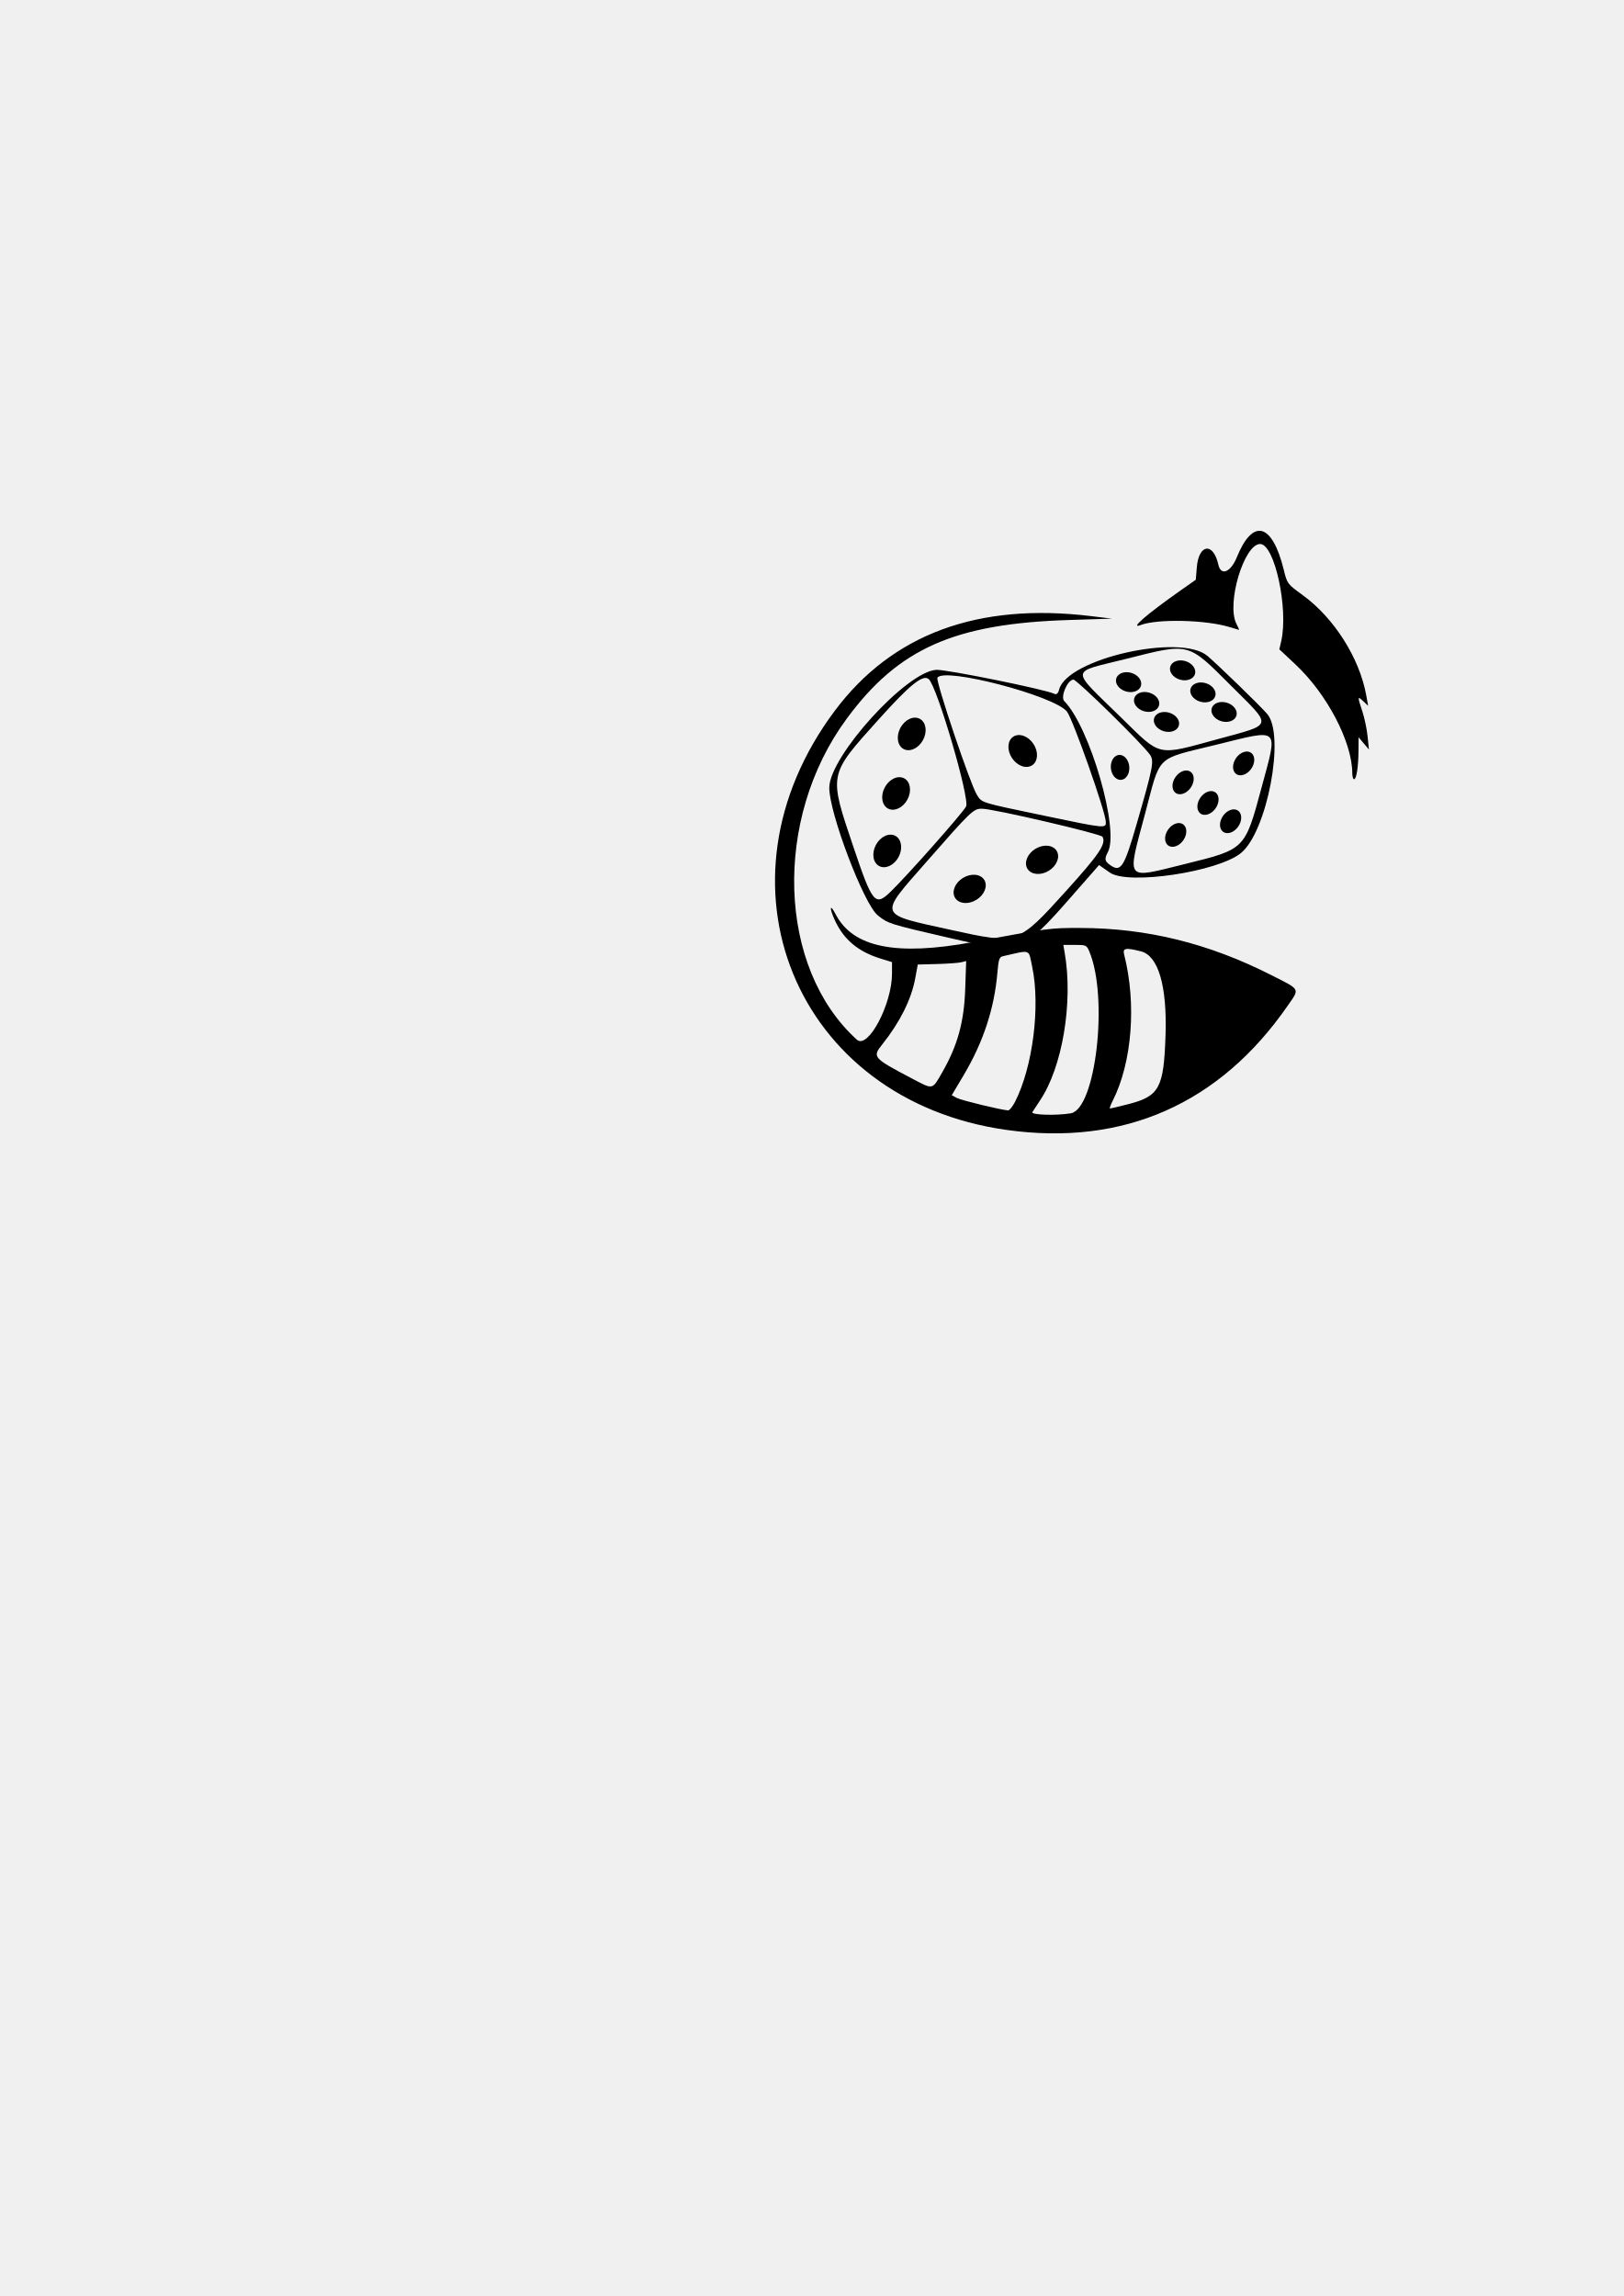
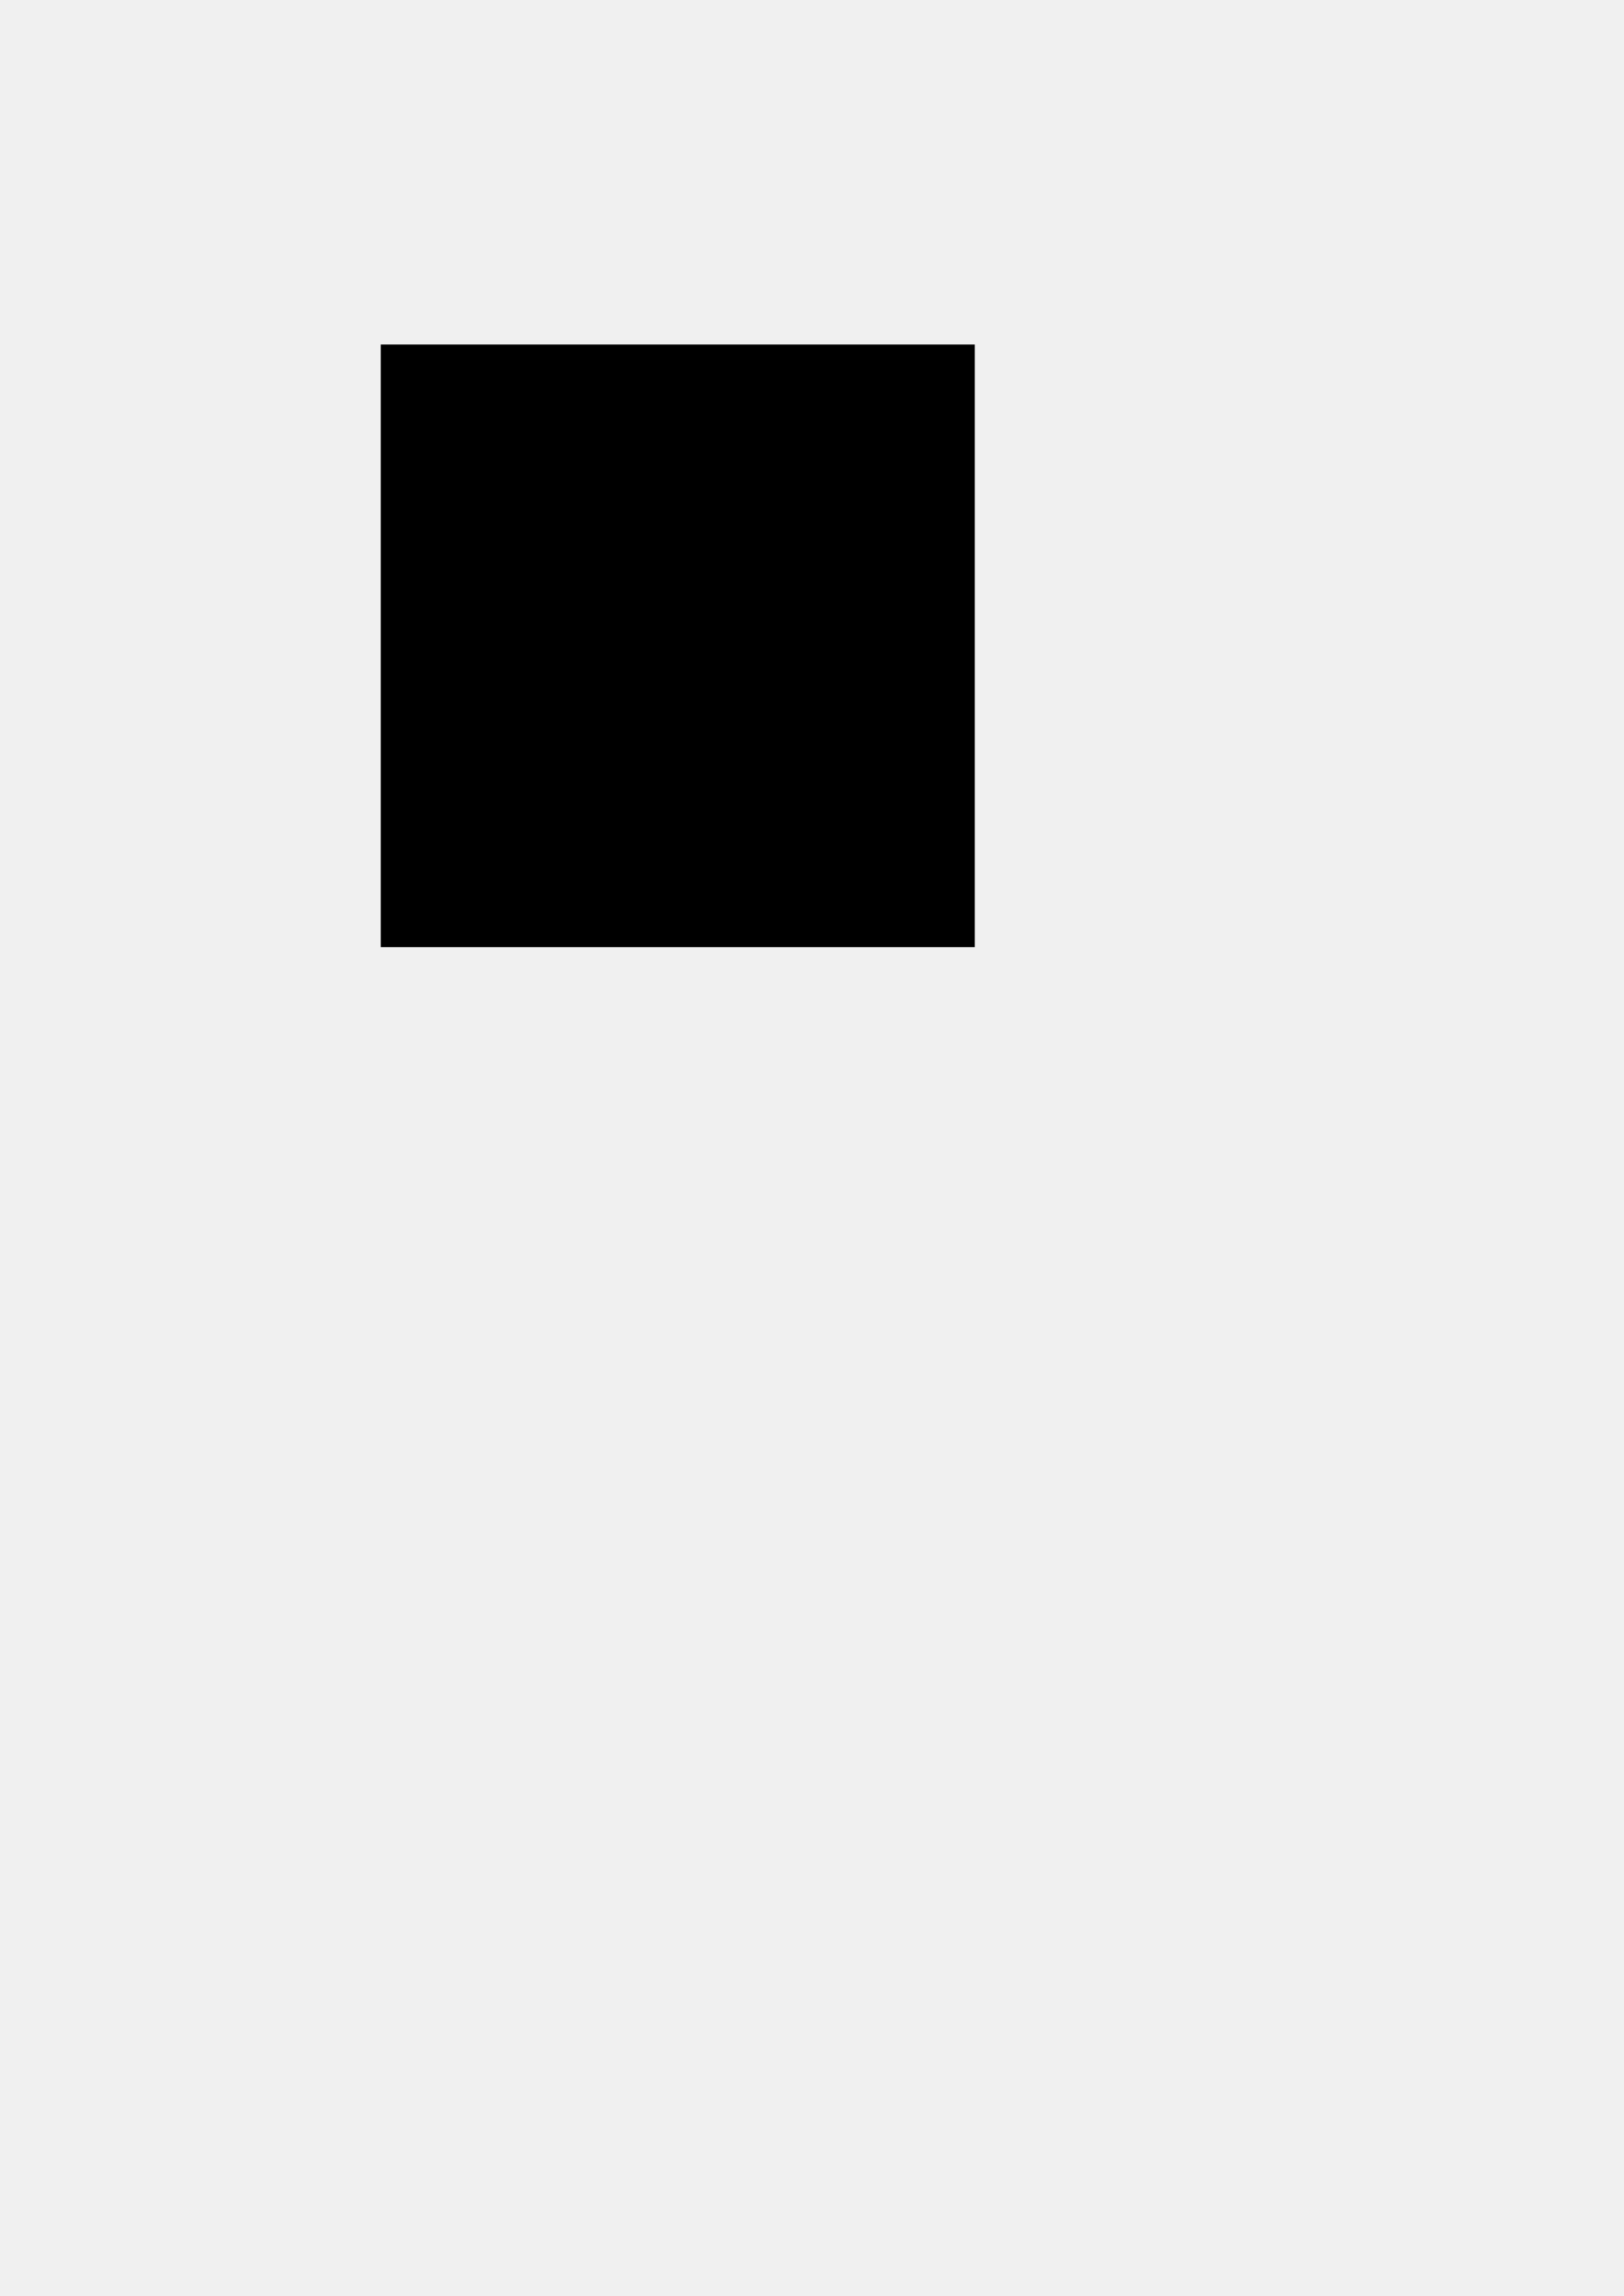
<svg xmlns="http://www.w3.org/2000/svg" width="210mm" height="297mm" viewBox="0 0 210 297" version="1.1" id="svg5" xml:space="preserve">
  <defs id="defs2">
    <clipPath clipPathUnits="userSpaceOnUse" id="clipPath428">
      <rect style="fill:#ffffff;stroke-width:0.356" id="rect430" width="81.164" height="72.281" x="11.108" y="93.044" />
    </clipPath>
+     <filter style="color-interpolation-filters:sRGB;" id="filter1551" x="0" y="0" width="1" height="1">
+       <feColorMatrix type="luminanceToAlpha" result="colormatrix1" id="feColorMatrix1531" />
+       <feFlood flood-opacity="1" flood-color="rgb(81,81,245)" result="flood1" id="feFlood1533" />
+       <feComposite in2="colormatrix1" operator="out" result="composite1" id="feComposite1535" />
+       <feFlood flood-opacity="1" flood-color="rgb(255,255,0)" result="flood2" id="feFlood1537" />
+       <feComposite in2="colormatrix1" result="composite2" operator="in" id="feComposite1539" />
+       <feComposite in="composite2" in2="composite1" k2="1" k3="1" operator="arithmetic" result="composite3" id="feComposite1541" />
+       <feColorMatrix in="composite3" type="matrix" values="2 -1 0 0 0 0 2 -1 0 0 -1 0 2 0 0 0 0 0 1 0 " result="colormatrix2" id="feColorMatrix1543" />
+       <feComposite in="colormatrix2" in2="composite3" operator="arithmetic" k2="0" result="composite4" id="feComposite1545" />
+       <feBlend in="composite4" in2="composite3" mode="normal" result="blend" id="feBlend1547" />
+       <feComposite in2="SourceGraphic" operator="in" id="feComposite1549" result="fbSourceGraphic" />
+       <feColorMatrix result="fbSourceGraphicAlpha" in="fbSourceGraphic" values="0 0 0 -1 0 0 0 0 -1 0 0 0 0 -1 0 0 0 0 1 0" id="feColorMatrix1553" />
+       <feColorMatrix id="feColorMatrix1555" type="luminanceToAlpha" result="colormatrix1" in="fbSourceGraphic" />
+       <feFlood id="feFlood1557" flood-opacity="1" flood-color="rgb(81,81,245)" result="flood1" />
+       <feComposite in2="colormatrix1" id="feComposite1559" operator="out" result="composite1" />
+       <feFlood id="feFlood1561" flood-opacity="1" flood-color="rgb(255,255,0)" result="flood2" />
+       <feComposite in2="colormatrix1" id="feComposite1563" result="composite2" operator="in" />
+       <feComposite in2="composite1" id="feComposite1565" in="composite2" k2="1" k3="1" operator="arithmetic" result="composite3" />
+       <feColorMatrix id="feColorMatrix1567" in="composite3" type="matrix" values="2 -1 0 0 0 0 2 -1 0 0 -1 0 2 0 0 0 0 0 1 0 " result="colormatrix2" />
+       <feComposite in2="composite3" id="feComposite1569" in="colormatrix2" operator="arithmetic" k2="0" result="composite4" />
+       <feBlend in2="composite3" id="feBlend1571" in="composite4" mode="normal" result="blend" />
+       <feComposite in2="fbSourceGraphic" id="feComposite1573" operator="in" />
+     </filter>
+     <filter style="color-interpolation-filters:sRGB;" id="filter1551-1" x="-0.219" y="-0.216" width="1.437" height="1.431">
+       <feColorMatrix type="luminanceToAlpha" result="colormatrix1" id="feColorMatrix1531-9" />
+       <feFlood flood-opacity="1" flood-color="rgb(81,81,245)" result="flood1" id="feFlood1533-4" />
+       <feComposite in2="colormatrix1" operator="out" result="composite1" id="feComposite1535-7" />
+       <feFlood flood-opacity="1" flood-color="rgb(255,255,0)" result="flood2" id="feFlood1537-8" />
+       <feComposite in2="colormatrix1" result="composite2" operator="in" id="feComposite1539-4" />
+       <feComposite in="composite2" in2="composite1" k2="1" k3="1" operator="arithmetic" result="composite3" id="feComposite1541-5" k1="0" k4="0" />
+       <feColorMatrix in="composite3" type="matrix" values="2 -1 0 0 0 0 2 -1 0 0 -1 0 2 0 0 0 0 0 1 0 " result="colormatrix2" id="feColorMatrix1543-0" />
+       <feComposite in="colormatrix2" in2="composite3" operator="arithmetic" k2="0" result="composite4" id="feComposite1545-3" k1="0" k3="0" k4="0" />
+       <feBlend in="composite4" in2="composite3" mode="normal" result="blend" id="feBlend1547-6" />
+       <feComposite in2="SourceGraphic" operator="in" id="feComposite1549-1" result="fbSourceGraphic" />
+       <feColorMatrix result="fbSourceGraphicAlpha" in="fbSourceGraphic" values="0 0 0 -1 0 0 0 0 -1 0 0 0 0 -1 0 0 0 0 1 0" id="feColorMatrix1553-0" />
+       <feColorMatrix id="feColorMatrix1555-6" type="luminanceToAlpha" result="colormatrix1" in="fbSourceGraphic" />
+       <feFlood id="feFlood1557-3" flood-opacity="1" flood-color="rgb(81,81,245)" result="flood1" />
+       <feComposite in2="colormatrix1" id="feComposite1559-2" operator="out" result="composite1" />
+       <feFlood id="feFlood1561-0" flood-opacity="1" flood-color="rgb(255,255,0)" result="flood2" />
+       <feComposite in2="colormatrix1" id="feComposite1563-6" result="composite2" operator="in" />
+       <feComposite in2="composite1" id="feComposite1565-1" in="composite2" k2="1" k3="1" operator="arithmetic" result="composite3" k1="0" k4="0" />
+       <feColorMatrix id="feColorMatrix1567-5" in="composite3" type="matrix" values="2 -1 0 0 0 0 2 -1 0 0 -1 0 2 0 0 0 0 0 1 0 " result="colormatrix2" />
+       <feComposite in2="composite3" id="feComposite1569-5" in="colormatrix2" operator="arithmetic" k2="0" result="composite4" k1="0" k3="0" k4="0" />
+       <feBlend in2="composite3" id="feBlend1571-4" in="composite4" mode="normal" result="blend" />
+       <feComposite in2="fbSourceGraphic" id="feComposite1573-7" operator="in" result="fbSourceGraphic" />
+       <feColorMatrix result="fbSourceGraphicAlpha" in="fbSourceGraphic" values="0 0 0 -1 0 0 0 0 -1 0 0 0 0 -1 0 0 0 0 1 0" id="feColorMatrix2350" />
+       <feGaussianBlur id="feGaussianBlur2352" result="result0" in="fbSourceGraphic" stdDeviation="2" />
+       <feTurbulence id="feTurbulence2354" baseFrequency="0.052" seed="488" numOctaves="8" result="result1" type="fractalNoise" />
+       <feDisplacementMap in2="result1" id="feDisplacementMap2356" result="result5" xChannelSelector="R" scale="0" />
+       <feComposite in2="result5" id="feComposite2358" result="result2" operator="in" in="result0" />
+       <feSpecularLighting id="feSpecularLighting2360" surfaceScale="3" result="result4" specularConstant="3.94" specularExponent="40" lighting-color="rgb(226,252,180)" in="result2">
+         <feDistantLight id="feDistantLight2362" elevation="80" azimuth="265" />
+       </feSpecularLighting>
+       <feComposite in2="result2" id="feComposite2364" k1="5" k3="0.5" in="result4" operator="arithmetic" result="result91" />
+       <feBlend in2="result91" id="feBlend2366" result="fbSourceGraphic" mode="darken" />
+       <feGaussianBlur id="feGaussianBlur2368" stdDeviation="5" in="fbSourceGraphic" result="result0" />
+       <feSpecularLighting id="feSpecularLighting2370" in="result0" result="result1" lighting-color="rgb(250,224,108)" surfaceScale="4" specularConstant="1" specularExponent="20">
+         <feDistantLight id="feDistantLight2372" azimuth="225" elevation="50" />
+       </feSpecularLighting>
+       <feComposite in2="fbSourceGraphic" id="feComposite2374" in="result1" result="result2" operator="in" />
+       <feComposite in2="result2" id="feComposite2376" in="fbSourceGraphic" result="result4" operator="arithmetic" k2="0.5" k3="2" />
+       <feBlend in2="result4" id="feBlend2378" mode="multiply" />
+     </filter>
+     <clipPath clipPathUnits="userSpaceOnUse" id="clipPath2380">
+       <g id="g2424" style="fill:#ffff00;filter:url(#filter1551)">
+         <path style="fill:#ffff00;stroke-width:0.265" d="m 130.184,146.162 c -27.345,-3.842 -38.867,-31.974 -22.211,-54.229 7.42,-9.914 18.5,-14.009 33.115,-12.238 l 2.721,0.33 -5.556,0.175 c -14.817,0.466 -22.052,3.68 -28.748,12.77 -9.561,12.979 -8.95,32.227 1.318,41.519 1.431,1.295 4.544,-4.569 4.544,-8.558 v -1.477 l -1.47,-0.453 c -2.919,-0.899 -4.794,-2.476 -5.937,-4.995 -0.732,-1.613 -0.635,-2.185 0.124,-0.729 2.233,4.287 7.826,5.418 17.734,3.589 9.854,-1.819 9.973,-1.835 13.891,-1.828 8.61,0.015 16.585,1.979 24.672,6.076 3.88,1.966 3.739,1.702 2.147,4 -8.788,12.683 -21.22,18.173 -36.344,16.047 z m 8.3,-2.149 c 3.233,-0.534 4.896,-14.964 2.41,-20.913 -0.352,-0.841 -0.417,-0.872 -1.868,-0.872 h -1.503 l 0.173,0.992 c 1.123,6.425 -0.291,14.856 -3.216,19.174 -0.422,0.623 -0.854,1.282 -0.96,1.464 -0.214,0.368 3.06,0.47 4.964,0.156 z m -7.211,-1.474 c 2.308,-4.525 3.304,-12.383 2.219,-17.506 -0.493,-2.328 -0.081,-2.18 -3.749,-1.349 -0.507,0.115 -0.593,0.366 -0.75,2.181 -0.397,4.605 -1.823,8.937 -4.338,13.176 l -1.562,2.633 0.668,0.356 c 0.571,0.305 5.653,1.538 6.615,1.605 0.179,0.013 0.582,-0.481 0.896,-1.097 z m 14.59,0.308 c 4.096,-1.046 4.656,-2.075 4.881,-8.978 0.207,-6.349 -0.94,-10.243 -3.183,-10.808 -2.004,-0.505 -2.386,-0.43 -2.169,0.423 1.62,6.351 1.021,13.981 -1.487,18.918 -0.277,0.546 -0.432,0.992 -0.344,0.992 0.088,0 1.124,-0.246 2.302,-0.547 z m -23.978,-4.178 c 1.963,-3.43 2.801,-6.471 2.948,-10.701 l 0.127,-3.652 -0.63,0.158 c -0.346,0.087 -1.755,0.188 -3.13,0.226 l -2.501,0.068 -0.332,1.801 c -0.5,2.707 -1.973,5.658 -4.252,8.517 -1.319,1.655 -1.229,1.759 3.765,4.389 2.867,1.51 2.655,1.553 4.005,-0.807 z m 53.012,-38.625 c 0,-4.029 -3.244,-10.248 -7.354,-14.1 l -2.08,-1.949 0.242,-1.058 c 0.959,-4.195 -0.859,-12.568 -2.728,-12.568 -2.074,0 -4.376,7.696 -3.08,10.295 0.224,0.45 0.387,0.816 0.362,0.815 -0.025,-0.002 -0.599,-0.171 -1.274,-0.376 -3.076,-0.933 -9.325,-1.07 -11.46,-0.25 -1.486,0.57 0.748,-1.367 5.148,-4.464 l 1.984,-1.397 0.132,-1.61 c 0.25,-3.038 2.141,-3.269 2.784,-0.34 0.329,1.499 1.6,0.992 2.388,-0.952 2.069,-5.106 4.577,-4.45 6.066,1.586 0.456,1.85 0.459,1.854 2.457,3.307 4.052,2.947 7.337,8.12 8.211,12.929 l 0.252,1.387 -0.628,-0.59 c -0.758,-0.712 -0.766,-0.632 -0.126,1.297 0.276,0.832 0.583,2.287 0.681,3.233 l 0.179,1.72 -0.671,-0.794 -0.671,-0.794 -0.012,1.72 c -0.015,2.102 -0.262,3.704 -0.57,3.704 -0.126,0 -0.23,-0.338 -0.23,-0.751 z" id="path2382" />
+         <g id="g2422" transform="matrix(1.236962,0.6645886,-0.6645886,1.236962,80.78053,-124.0712)" style="fill:#ffff00">
+           <path style="fill:#ffff00;stroke-width:0.265" d="m 102.264,141.076 c -1.633,-0.307 -8.473,-6.255 -9.506,-8.266 -1.329,-2.586 1.213,-12.759 3.549,-14.202 0.773,-0.478 9.824,-3.204 10.636,-3.204 0.213,0 0.289,-0.202 0.201,-0.537 -0.74,-2.831 7.396,-9.918 10.575,-9.21 1.478,0.329 6.491,1.76 7.374,2.104 2.397,0.936 5.121,9.549 3.929,12.426 -1.053,2.541 -7.757,7.545 -9.786,7.305 l -1.204,-0.143 -0.896,3.883 c -1.523,6.602 -1.738,6.829 -8.09,8.561 -5.469,1.491 -5.574,1.511 -6.782,1.284 z m 6.542,-1.997 c 6.103,-1.729 6.077,-1.702 7.687,-8.217 1.088,-4.405 1.201,-5.558 0.585,-5.956 -0.262,-0.169 -10.041,2.475 -10.993,2.972 -0.705,0.368 -0.787,0.619 -2.203,6.762 -1.509,6.544 -1.746,6.329 4.925,4.439 z m -6.53,-0.457 c 0.651,-2.039 2.413,-9.505 2.413,-10.223 0,-0.789 -7.595,-8.496 -8.587,-8.713 -0.683,-0.15 -1.281,1.269 -2.303,5.463 -1.643,6.745 -1.702,6.55 3.47,11.401 4.046,3.795 4.408,3.945 5.006,2.072 z m 9.102,-12.87 c 5.657,-1.671 5.637,-1.662 5.308,-2.218 -0.495,-0.834 -7.161,-6.901 -7.953,-7.239 -1.726,-0.737 -11.981,1.75 -11.981,2.905 0,0.36 7.327,7.223 8.294,7.768 0.791,0.446 0.528,0.497 6.332,-1.217 z m 7.911,-3.395 c -1.138,-5.285 -1.312,-5.845 -1.912,-6.166 -0.979,-0.524 -9.252,-2.933 -9.515,-2.771 -0.47,0.291 -0.312,1.985 0.2,2.144 3.226,1.001 10.12,8.055 10.12,10.356 0,0.649 0.127,0.845 0.595,0.923 1.365,0.228 1.42,-0.262 0.511,-4.486 z m 5.722,1.116 c 4.186,-3.784 4.174,-3.744 2.826,-9.499 -1.335,-5.699 -0.99,-5.606 -5.542,-1.496 -4.342,3.92 -4.091,3.131 -2.77,8.695 1.513,6.374 1.149,6.222 5.486,2.3 z m -2.859,-11.496 c 3.914,-3.717 4,-3.364 -1.196,-4.923 -5.497,-1.65 -5.216,-1.719 -9.718,2.386 -4.014,3.66 -4.256,3.123 2.258,5.008 4.894,1.416 4.423,1.55 8.657,-2.471 z" id="path2384" />
+           <ellipse style="fill:#ffff00;stroke-width:0.235" id="ellipse2386" cx="97.114" cy="124.876" rx="1.183" ry="1.578" />
+           <ellipse style="fill:#ffff00;stroke-width:0.235" id="ellipse2388" cx="98.443" cy="130.387" rx="1.183" ry="1.578" />
+           <ellipse style="fill:#ffff00;stroke-width:0.235" id="ellipse2390" cx="100.231" cy="135.439" rx="1.183" ry="1.578" />
+           <ellipse style="fill:#ffff00;stroke-width:0.235" id="ellipse2392" cx="-56.629" cy="151.513" rx="1.183" ry="1.578" transform="rotate(-61.84478)" />
+           <ellipse style="fill:#ffff00;stroke-width:0.235" id="ellipse2394" cx="161.779" cy="61.808" rx="1.183" ry="1.578" transform="rotate(30.26705)" />
+           <ellipse style="fill:#ffff00;stroke-width:0.235" id="ellipse2396" cx="162.978" cy="54.725" rx="1.183" ry="1.578" transform="rotate(30.26705)" />
+           <ellipse style="fill:#ffff00;stroke-width:0.177" id="ellipse2398" cx="-131.573" cy="87.774" rx="0.89" ry="1.188" transform="rotate(-101.6081)" />
+           <ellipse style="fill:#ffff00;stroke-width:0.177" id="ellipse2400" cx="-132.845" cy="89.887" rx="0.89" ry="1.188" transform="rotate(-101.6081)" />
+           <ellipse style="fill:#ffff00;stroke-width:0.177" id="ellipse2402" cx="-134.087" cy="92.166" rx="0.89" ry="1.188" transform="rotate(-101.6081)" />
+           <ellipse style="fill:#ffff00;stroke-width:0.177" id="ellipse2404" cx="-131.686" cy="96.986" rx="0.89" ry="1.188" transform="rotate(-101.6081)" />
+           <ellipse style="fill:#ffff00;stroke-width:0.177" id="ellipse2406" cx="-130.518" cy="94.604" rx="0.89" ry="1.188" transform="rotate(-101.6081)" />
+           <ellipse style="fill:#ffff00;stroke-width:0.177" id="ellipse2408" cx="-129.107" cy="92.231" rx="0.89" ry="1.188" transform="rotate(-101.6081)" />
+           <ellipse style="fill:#ffff00;stroke-width:0.172" id="ellipse2410" cx="7.467" cy="-163.967" rx="0.884" ry="1.128" transform="matrix(-0.5427623,0.8398863,-0.7289992,-0.6845146,0,0)" />
+           <ellipse style="fill:#ffff00;stroke-width:0.174" id="ellipse2412" cx="137.749" cy="99.764" rx="0.856" ry="1.193" transform="matrix(0.990875,0.1347837,-0.12358,0.9923346,0,0)" />
+           <ellipse style="fill:#ffff00;stroke-width:0.174" id="ellipse2414" cx="138.32" cy="94.883" rx="0.856" ry="1.193" transform="matrix(0.990875,0.1347837,-0.12358,0.9923346,0,0)" />
+           <ellipse style="fill:#ffff00;stroke-width:0.174" id="ellipse2416" cx="137.026" cy="103.893" rx="0.856" ry="1.193" transform="matrix(0.990875,0.1347837,-0.12358,0.9923346,0,0)" />
+           <ellipse style="fill:#ffff00;stroke-width:0.174" id="ellipse2418" cx="140.423" cy="99.901" rx="0.856" ry="1.193" transform="matrix(0.990875,0.1347837,-0.12358,0.9923346,0,0)" />
+           <ellipse style="fill:#ffff00;stroke-width:0.174" id="ellipse2420" cx="134.781" cy="99.573" rx="0.856" ry="1.193" transform="matrix(0.990875,0.1347837,-0.12358,0.9923346,0,0)" />
+         </g>
+       </g>
+     </clipPath>
  </defs>
  <g id="layer1">
-     <g id="g1350">
-       <path style="fill:#000000;stroke-width:0.265" d="m 130.184,146.162 c -27.345,-3.842 -38.867,-31.974 -22.211,-54.229 7.42,-9.914 18.5,-14.009 33.115,-12.238 l 2.721,0.33 -5.556,0.175 c -14.817,0.466 -22.052,3.68 -28.748,12.77 -9.561,12.979 -8.95,32.227 1.318,41.519 1.431,1.295 4.544,-4.569 4.544,-8.558 v -1.477 l -1.47,-0.453 c -2.919,-0.899 -4.794,-2.476 -5.937,-4.995 -0.732,-1.613 -0.635,-2.185 0.124,-0.729 2.233,4.287 7.826,5.418 17.734,3.589 9.854,-1.819 9.973,-1.835 13.891,-1.828 8.61,0.015 16.585,1.979 24.672,6.076 3.88,1.966 3.739,1.702 2.147,4 -8.788,12.683 -21.22,18.173 -36.344,16.047 z m 8.3,-2.149 c 3.233,-0.534 4.896,-14.964 2.41,-20.913 -0.352,-0.841 -0.417,-0.872 -1.868,-0.872 h -1.503 l 0.173,0.992 c 1.123,6.425 -0.291,14.856 -3.216,19.174 -0.422,0.623 -0.854,1.282 -0.96,1.464 -0.214,0.368 3.06,0.47 4.964,0.156 z m -7.211,-1.474 c 2.308,-4.525 3.304,-12.383 2.219,-17.506 -0.493,-2.328 -0.081,-2.18 -3.749,-1.349 -0.507,0.115 -0.593,0.366 -0.75,2.181 -0.397,4.605 -1.823,8.937 -4.338,13.176 l -1.562,2.633 0.668,0.356 c 0.571,0.305 5.653,1.538 6.615,1.605 0.179,0.013 0.582,-0.481 0.896,-1.097 z m 14.59,0.308 c 4.096,-1.046 4.656,-2.075 4.881,-8.978 0.207,-6.349 -0.94,-10.243 -3.183,-10.808 -2.004,-0.505 -2.386,-0.43 -2.169,0.423 1.62,6.351 1.021,13.981 -1.487,18.918 -0.277,0.546 -0.432,0.992 -0.344,0.992 0.088,0 1.124,-0.246 2.302,-0.547 z m -23.978,-4.178 c 1.963,-3.43 2.801,-6.471 2.948,-10.701 l 0.127,-3.652 -0.63,0.158 c -0.346,0.087 -1.755,0.188 -3.13,0.226 l -2.501,0.068 -0.332,1.801 c -0.5,2.707 -1.973,5.658 -4.252,8.517 -1.319,1.655 -1.229,1.759 3.765,4.389 2.867,1.51 2.655,1.553 4.005,-0.807 z m 53.012,-38.625 c 0,-4.029 -3.244,-10.248 -7.354,-14.1 l -2.08,-1.949 0.242,-1.058 c 0.959,-4.195 -0.859,-12.568 -2.728,-12.568 -2.074,0 -4.376,7.696 -3.08,10.295 0.224,0.45 0.387,0.816 0.362,0.815 -0.025,-0.002 -0.599,-0.171 -1.274,-0.376 -3.076,-0.933 -9.325,-1.07 -11.46,-0.25 -1.486,0.57 0.748,-1.367 5.148,-4.464 l 1.984,-1.397 0.132,-1.61 c 0.25,-3.038 2.141,-3.269 2.784,-0.34 0.329,1.499 1.6,0.992 2.388,-0.952 2.069,-5.106 4.577,-4.45 6.066,1.586 0.456,1.85 0.459,1.854 2.457,3.307 4.052,2.947 7.337,8.12 8.211,12.929 l 0.252,1.387 -0.628,-0.59 c -0.758,-0.712 -0.766,-0.632 -0.126,1.297 0.276,0.832 0.583,2.287 0.681,3.233 l 0.179,1.72 -0.671,-0.794 -0.671,-0.794 -0.012,1.72 c -0.015,2.102 -0.262,3.704 -0.57,3.704 -0.126,0 -0.23,-0.338 -0.23,-0.751 z" id="path1231" />
-       <g id="g1167" transform="matrix(1.236962,0.6645886,-0.6645886,1.236962,80.78053,-124.0712)">
-         <path style="fill:#000000;stroke-width:0.265" d="m 102.264,141.076 c -1.633,-0.307 -8.473,-6.255 -9.506,-8.266 -1.329,-2.586 1.213,-12.759 3.549,-14.202 0.773,-0.478 9.824,-3.204 10.636,-3.204 0.213,0 0.289,-0.202 0.201,-0.537 -0.74,-2.831 7.396,-9.918 10.575,-9.21 1.478,0.329 6.491,1.76 7.374,2.104 2.397,0.936 5.121,9.549 3.929,12.426 -1.053,2.541 -7.757,7.545 -9.786,7.305 l -1.204,-0.143 -0.896,3.883 c -1.523,6.602 -1.738,6.829 -8.09,8.561 -5.469,1.491 -5.574,1.511 -6.782,1.284 z m 6.542,-1.997 c 6.103,-1.729 6.077,-1.702 7.687,-8.217 1.088,-4.405 1.201,-5.558 0.585,-5.956 -0.262,-0.169 -10.041,2.475 -10.993,2.972 -0.705,0.368 -0.787,0.619 -2.203,6.762 -1.509,6.544 -1.746,6.329 4.925,4.439 z m -6.53,-0.457 c 0.651,-2.039 2.413,-9.505 2.413,-10.223 0,-0.789 -7.595,-8.496 -8.587,-8.713 -0.683,-0.15 -1.281,1.269 -2.303,5.463 -1.643,6.745 -1.702,6.55 3.47,11.401 4.046,3.795 4.408,3.945 5.006,2.072 z m 9.102,-12.87 c 5.657,-1.671 5.637,-1.662 5.308,-2.218 -0.495,-0.834 -7.161,-6.901 -7.953,-7.239 -1.726,-0.737 -11.981,1.75 -11.981,2.905 0,0.36 7.327,7.223 8.294,7.768 0.791,0.446 0.528,0.497 6.332,-1.217 z m 7.911,-3.395 c -1.138,-5.285 -1.312,-5.845 -1.912,-6.166 -0.979,-0.524 -9.252,-2.933 -9.515,-2.771 -0.47,0.291 -0.312,1.985 0.2,2.144 3.226,1.001 10.12,8.055 10.12,10.356 0,0.649 0.127,0.845 0.595,0.923 1.365,0.228 1.42,-0.262 0.511,-4.486 z m 5.722,1.116 c 4.186,-3.784 4.174,-3.744 2.826,-9.499 -1.335,-5.699 -0.99,-5.606 -5.542,-1.496 -4.342,3.92 -4.091,3.131 -2.77,8.695 1.513,6.374 1.149,6.222 5.486,2.3 z m -2.859,-11.496 c 3.914,-3.717 4,-3.364 -1.196,-4.923 -5.497,-1.65 -5.216,-1.719 -9.718,2.386 -4.014,3.66 -4.256,3.123 2.258,5.008 4.894,1.416 4.423,1.55 8.657,-2.471 z" id="path540" />
-         <ellipse style="fill:#000000;stroke-width:0.235" id="path596-3" cx="97.114" cy="124.876" rx="1.183" ry="1.578" />
-         <ellipse style="fill:#000000;stroke-width:0.235" id="path596-6" cx="98.443" cy="130.387" rx="1.183" ry="1.578" />
-         <ellipse style="fill:#000000;stroke-width:0.235" id="path596-7" cx="100.231" cy="135.439" rx="1.183" ry="1.578" />
-         <ellipse style="fill:#000000;stroke-width:0.235" id="path596-5" cx="-56.629" cy="151.513" rx="1.183" ry="1.578" transform="rotate(-61.84478)" />
-         <ellipse style="fill:#000000;stroke-width:0.235" id="path596-62" cx="161.779" cy="61.808" rx="1.183" ry="1.578" transform="rotate(30.26705)" />
-         <ellipse style="fill:#000000;stroke-width:0.235" id="path596-62-7" cx="162.978" cy="54.725" rx="1.183" ry="1.578" transform="rotate(30.26705)" />
-         <ellipse style="fill:#000000;stroke-width:0.177" id="path596-62-6" cx="-131.573" cy="87.774" rx="0.89" ry="1.188" transform="rotate(-101.6081)" />
-         <ellipse style="fill:#000000;stroke-width:0.177" id="path596-62-6-8" cx="-132.845" cy="89.887" rx="0.89" ry="1.188" transform="rotate(-101.6081)" />
-         <ellipse style="fill:#000000;stroke-width:0.177" id="path596-62-6-9" cx="-134.087" cy="92.166" rx="0.89" ry="1.188" transform="rotate(-101.6081)" />
-         <ellipse style="fill:#000000;stroke-width:0.177" id="path596-62-6-7" cx="-131.686" cy="96.986" rx="0.89" ry="1.188" transform="rotate(-101.6081)" />
-         <ellipse style="fill:#000000;stroke-width:0.177" id="path596-62-6-3" cx="-130.518" cy="94.604" rx="0.89" ry="1.188" transform="rotate(-101.6081)" />
-         <ellipse style="fill:#000000;stroke-width:0.177" id="path596-62-6-6" cx="-129.107" cy="92.231" rx="0.89" ry="1.188" transform="rotate(-101.6081)" />
-         <ellipse style="fill:#000000;stroke-width:0.172" id="path596-62-2" cx="7.467" cy="-163.967" rx="0.884" ry="1.128" transform="matrix(-0.5427623,0.8398863,-0.7289992,-0.6845146,0,0)" />
-         <ellipse style="fill:#000000;stroke-width:0.174" id="path596-62-3" cx="137.749" cy="99.764" rx="0.856" ry="1.193" transform="matrix(0.990875,0.1347837,-0.12358,0.9923346,0,0)" />
-         <ellipse style="fill:#000000;stroke-width:0.174" id="path596-62-3-1" cx="138.32" cy="94.883" rx="0.856" ry="1.193" transform="matrix(0.990875,0.1347837,-0.12358,0.9923346,0,0)" />
-         <ellipse style="fill:#000000;stroke-width:0.174" id="path596-62-3-2" cx="137.026" cy="103.893" rx="0.856" ry="1.193" transform="matrix(0.990875,0.1347837,-0.12358,0.9923346,0,0)" />
-         <ellipse style="fill:#000000;stroke-width:0.174" id="path596-62-3-9" cx="140.423" cy="99.901" rx="0.856" ry="1.193" transform="matrix(0.990875,0.1347837,-0.12358,0.9923346,0,0)" />
-         <ellipse style="fill:#000000;stroke-width:0.174" id="path596-62-3-3" cx="134.781" cy="99.573" rx="0.856" ry="1.193" transform="matrix(0.990875,0.1347837,-0.12358,0.9923346,0,0)" />
+     <rect style="fill:#000000;stroke-width:0.349" id="rect1464" width="76.82" height="77.945" x="49.25" y="44.568" />
+     <g id="g1350-6" transform="translate(-50.98392,-24.0948)" style="fill:#ffff00;filter:url(#filter1551-1)" clip-path="url(#clipPath2380)">
+       <path style="fill:#ffff00;stroke-width:0.265" d="m 130.184,146.162 c -27.345,-3.842 -38.867,-31.974 -22.211,-54.229 7.42,-9.914 18.5,-14.009 33.115,-12.238 l 2.721,0.33 -5.556,0.175 c -14.817,0.466 -22.052,3.68 -28.748,12.77 -9.561,12.979 -8.95,32.227 1.318,41.519 1.431,1.295 4.544,-4.569 4.544,-8.558 v -1.477 l -1.47,-0.453 c -2.919,-0.899 -4.794,-2.476 -5.937,-4.995 -0.732,-1.613 -0.635,-2.185 0.124,-0.729 2.233,4.287 7.826,5.418 17.734,3.589 9.854,-1.819 9.973,-1.835 13.891,-1.828 8.61,0.015 16.585,1.979 24.672,6.076 3.88,1.966 3.739,1.702 2.147,4 -8.788,12.683 -21.22,18.173 -36.344,16.047 z m 8.3,-2.149 c 3.233,-0.534 4.896,-14.964 2.41,-20.913 -0.352,-0.841 -0.417,-0.872 -1.868,-0.872 h -1.503 l 0.173,0.992 c 1.123,6.425 -0.291,14.856 -3.216,19.174 -0.422,0.623 -0.854,1.282 -0.96,1.464 -0.214,0.368 3.06,0.47 4.964,0.156 z m -7.211,-1.474 c 2.308,-4.525 3.304,-12.383 2.219,-17.506 -0.493,-2.328 -0.081,-2.18 -3.749,-1.349 -0.507,0.115 -0.593,0.366 -0.75,2.181 -0.397,4.605 -1.823,8.937 -4.338,13.176 l -1.562,2.633 0.668,0.356 c 0.571,0.305 5.653,1.538 6.615,1.605 0.179,0.013 0.582,-0.481 0.896,-1.097 z m 14.59,0.308 c 4.096,-1.046 4.656,-2.075 4.881,-8.978 0.207,-6.349 -0.94,-10.243 -3.183,-10.808 -2.004,-0.505 -2.386,-0.43 -2.169,0.423 1.62,6.351 1.021,13.981 -1.487,18.918 -0.277,0.546 -0.432,0.992 -0.344,0.992 0.088,0 1.124,-0.246 2.302,-0.547 z m -23.978,-4.178 c 1.963,-3.43 2.801,-6.471 2.948,-10.701 l 0.127,-3.652 -0.63,0.158 c -0.346,0.087 -1.755,0.188 -3.13,0.226 l -2.501,0.068 -0.332,1.801 c -0.5,2.707 -1.973,5.658 -4.252,8.517 -1.319,1.655 -1.229,1.759 3.765,4.389 2.867,1.51 2.655,1.553 4.005,-0.807 z m 53.012,-38.625 c 0,-4.029 -3.244,-10.248 -7.354,-14.1 l -2.08,-1.949 0.242,-1.058 c 0.959,-4.195 -0.859,-12.568 -2.728,-12.568 -2.074,0 -4.376,7.696 -3.08,10.295 0.224,0.45 0.387,0.816 0.362,0.815 -0.025,-0.002 -0.599,-0.171 -1.274,-0.376 -3.076,-0.933 -9.325,-1.07 -11.46,-0.25 -1.486,0.57 0.748,-1.367 5.148,-4.464 l 1.984,-1.397 0.132,-1.61 c 0.25,-3.038 2.141,-3.269 2.784,-0.34 0.329,1.499 1.6,0.992 2.388,-0.952 2.069,-5.106 4.577,-4.45 6.066,1.586 0.456,1.85 0.459,1.854 2.457,3.307 4.052,2.947 7.337,8.12 8.211,12.929 l 0.252,1.387 -0.628,-0.59 c -0.758,-0.712 -0.766,-0.632 -0.126,1.297 0.276,0.832 0.583,2.287 0.681,3.233 l 0.179,1.72 -0.671,-0.794 -0.671,-0.794 -0.012,1.72 c -0.015,2.102 -0.262,3.704 -0.57,3.704 -0.126,0 -0.23,-0.338 -0.23,-0.751 z" id="path1231-5" />
+       <g id="g1167-6" transform="matrix(1.236962,0.6645886,-0.6645886,1.236962,80.78053,-124.0712)" style="fill:#ffff00">
+         <path style="fill:#ffff00;stroke-width:0.265" d="m 102.264,141.076 c -1.633,-0.307 -8.473,-6.255 -9.506,-8.266 -1.329,-2.586 1.213,-12.759 3.549,-14.202 0.773,-0.478 9.824,-3.204 10.636,-3.204 0.213,0 0.289,-0.202 0.201,-0.537 -0.74,-2.831 7.396,-9.918 10.575,-9.21 1.478,0.329 6.491,1.76 7.374,2.104 2.397,0.936 5.121,9.549 3.929,12.426 -1.053,2.541 -7.757,7.545 -9.786,7.305 l -1.204,-0.143 -0.896,3.883 c -1.523,6.602 -1.738,6.829 -8.09,8.561 -5.469,1.491 -5.574,1.511 -6.782,1.284 z m 6.542,-1.997 c 6.103,-1.729 6.077,-1.702 7.687,-8.217 1.088,-4.405 1.201,-5.558 0.585,-5.956 -0.262,-0.169 -10.041,2.475 -10.993,2.972 -0.705,0.368 -0.787,0.619 -2.203,6.762 -1.509,6.544 -1.746,6.329 4.925,4.439 z m -6.53,-0.457 c 0.651,-2.039 2.413,-9.505 2.413,-10.223 0,-0.789 -7.595,-8.496 -8.587,-8.713 -0.683,-0.15 -1.281,1.269 -2.303,5.463 -1.643,6.745 -1.702,6.55 3.47,11.401 4.046,3.795 4.408,3.945 5.006,2.072 z m 9.102,-12.87 c 5.657,-1.671 5.637,-1.662 5.308,-2.218 -0.495,-0.834 -7.161,-6.901 -7.953,-7.239 -1.726,-0.737 -11.981,1.75 -11.981,2.905 0,0.36 7.327,7.223 8.294,7.768 0.791,0.446 0.528,0.497 6.332,-1.217 z m 7.911,-3.395 c -1.138,-5.285 -1.312,-5.845 -1.912,-6.166 -0.979,-0.524 -9.252,-2.933 -9.515,-2.771 -0.47,0.291 -0.312,1.985 0.2,2.144 3.226,1.001 10.12,8.055 10.12,10.356 0,0.649 0.127,0.845 0.595,0.923 1.365,0.228 1.42,-0.262 0.511,-4.486 z m 5.722,1.116 c 4.186,-3.784 4.174,-3.744 2.826,-9.499 -1.335,-5.699 -0.99,-5.606 -5.542,-1.496 -4.342,3.92 -4.091,3.131 -2.77,8.695 1.513,6.374 1.149,6.222 5.486,2.3 z m -2.859,-11.496 c 3.914,-3.717 4,-3.364 -1.196,-4.923 -5.497,-1.65 -5.216,-1.719 -9.718,2.386 -4.014,3.66 -4.256,3.123 2.258,5.008 4.894,1.416 4.423,1.55 8.657,-2.471 z" id="path540-9" />
+         <ellipse style="fill:#ffff00;stroke-width:0.235" id="path596-3-3" cx="97.114" cy="124.876" rx="1.183" ry="1.578" />
+         <ellipse style="fill:#ffff00;stroke-width:0.235" id="path596-6-7" cx="98.443" cy="130.387" rx="1.183" ry="1.578" />
+         <ellipse style="fill:#ffff00;stroke-width:0.235" id="path596-7-4" cx="100.231" cy="135.439" rx="1.183" ry="1.578" />
+         <ellipse style="fill:#ffff00;stroke-width:0.235" id="path596-5-5" cx="-56.629" cy="151.513" rx="1.183" ry="1.578" transform="rotate(-61.84478)" />
+         <ellipse style="fill:#ffff00;stroke-width:0.235" id="path596-62-25" cx="161.779" cy="61.808" rx="1.183" ry="1.578" transform="rotate(30.26705)" />
+         <ellipse style="fill:#ffff00;stroke-width:0.235" id="path596-62-7-4" cx="162.978" cy="54.725" rx="1.183" ry="1.578" transform="rotate(30.26705)" />
+         <ellipse style="fill:#ffff00;stroke-width:0.177" id="path596-62-6-74" cx="-131.573" cy="87.774" rx="0.89" ry="1.188" transform="rotate(-101.6081)" />
+         <ellipse style="fill:#ffff00;stroke-width:0.177" id="path596-62-6-8-4" cx="-132.845" cy="89.887" rx="0.89" ry="1.188" transform="rotate(-101.6081)" />
+         <ellipse style="fill:#ffff00;stroke-width:0.177" id="path596-62-6-9-3" cx="-134.087" cy="92.166" rx="0.89" ry="1.188" transform="rotate(-101.6081)" />
+         <ellipse style="fill:#ffff00;stroke-width:0.177" id="path596-62-6-7-0" cx="-131.686" cy="96.986" rx="0.89" ry="1.188" transform="rotate(-101.6081)" />
+         <ellipse style="fill:#ffff00;stroke-width:0.177" id="path596-62-6-3-7" cx="-130.518" cy="94.604" rx="0.89" ry="1.188" transform="rotate(-101.6081)" />
+         <ellipse style="fill:#ffff00;stroke-width:0.177" id="path596-62-6-6-8" cx="-129.107" cy="92.231" rx="0.89" ry="1.188" transform="rotate(-101.6081)" />
+         <ellipse style="fill:#ffff00;stroke-width:0.172" id="path596-62-2-6" cx="7.467" cy="-163.967" rx="0.884" ry="1.128" transform="matrix(-0.5427623,0.8398863,-0.7289992,-0.6845146,0,0)" />
+         <ellipse style="fill:#ffff00;stroke-width:0.174" id="path596-62-3-8" cx="137.749" cy="99.764" rx="0.856" ry="1.193" transform="matrix(0.990875,0.1347837,-0.12358,0.9923346,0,0)" />
+         <ellipse style="fill:#ffff00;stroke-width:0.174" id="path596-62-3-1-8" cx="138.32" cy="94.883" rx="0.856" ry="1.193" transform="matrix(0.990875,0.1347837,-0.12358,0.9923346,0,0)" />
+         <ellipse style="fill:#ffff00;stroke-width:0.174" id="path596-62-3-2-4" cx="137.026" cy="103.893" rx="0.856" ry="1.193" transform="matrix(0.990875,0.1347837,-0.12358,0.9923346,0,0)" />
+         <ellipse style="fill:#ffff00;stroke-width:0.174" id="path596-62-3-9-3" cx="140.423" cy="99.901" rx="0.856" ry="1.193" transform="matrix(0.990875,0.1347837,-0.12358,0.9923346,0,0)" />
+         <ellipse style="fill:#ffff00;stroke-width:0.174" id="path596-62-3-3-1" cx="134.781" cy="99.573" rx="0.856" ry="1.193" transform="matrix(0.990875,0.1347837,-0.12358,0.9923346,0,0)" />
      </g>
    </g>
  </g>
</svg>
